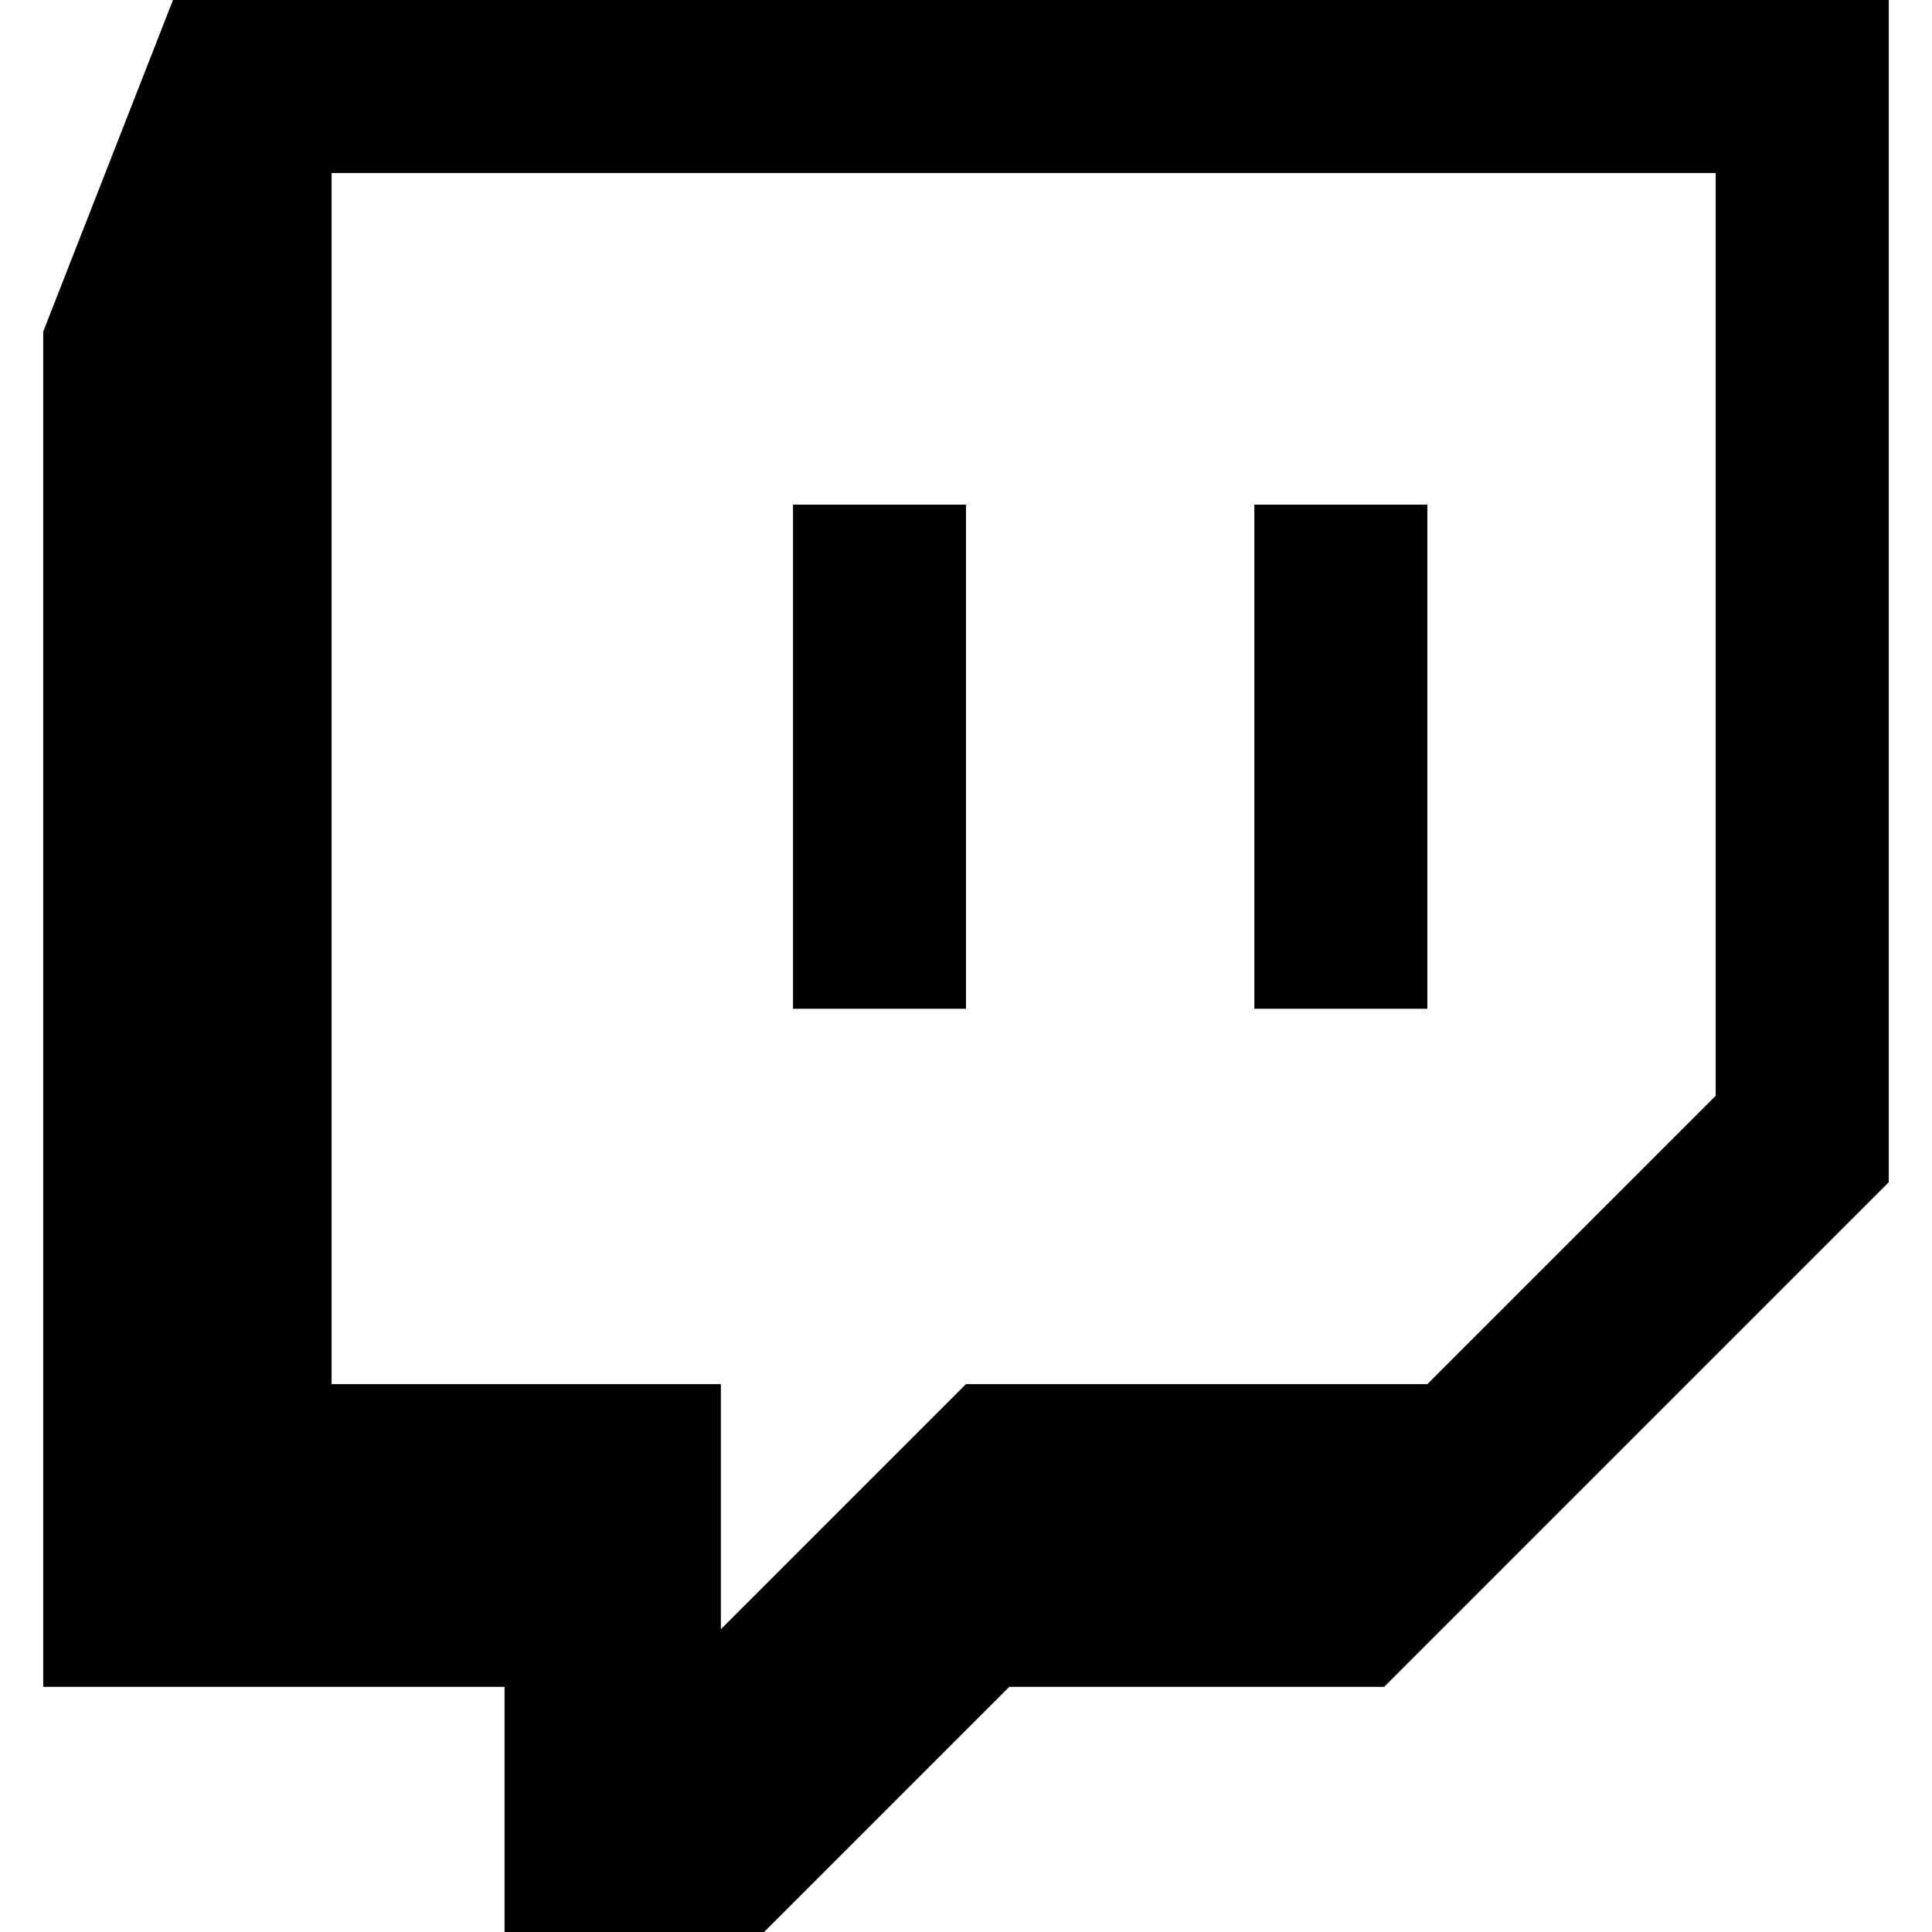
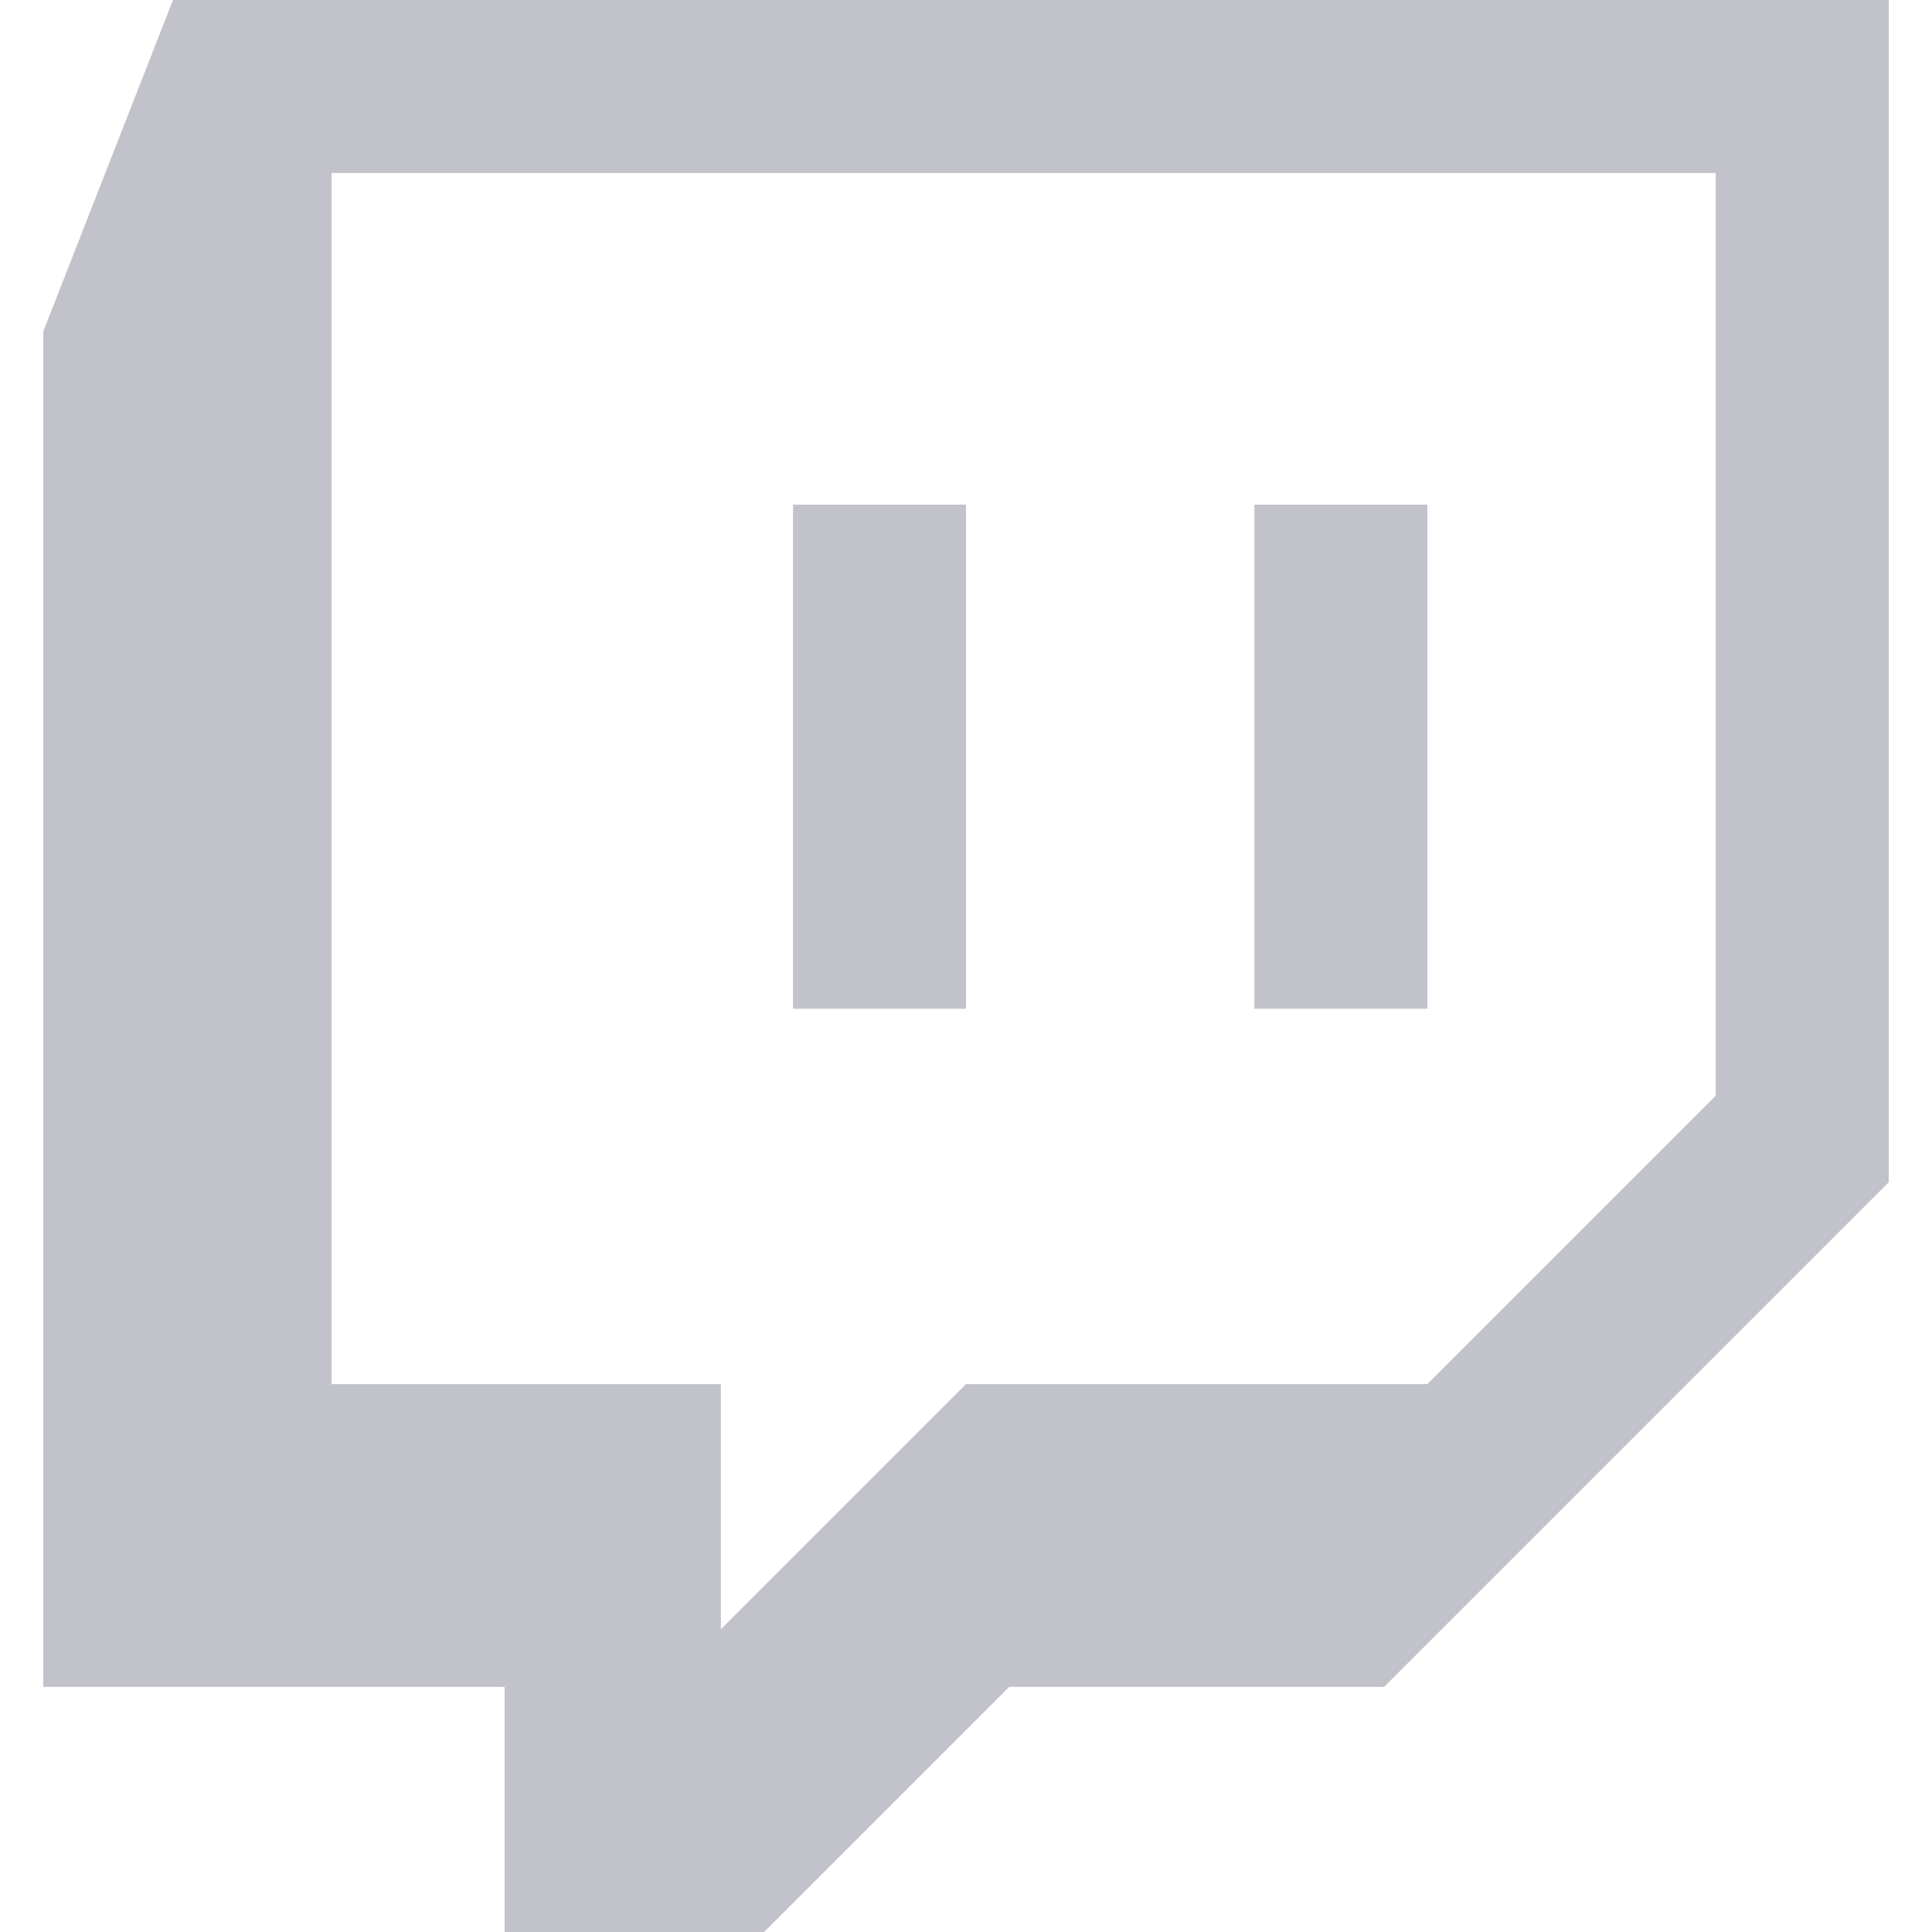
- <svg xmlns="http://www.w3.org/2000/svg" width="24" height="24" viewBox="0 0 24 24">
+ <svg xmlns="http://www.w3.org/2000/svg" width="24" height="24" viewBox="0 0 24 24" fill="#C2C2CB">
  <path d="M2.149 0l-1.612 4.119v16.836h5.731v3.045h3.224l3.045-3.045h4.657l6.269-6.269v-14.686h-21.314zm19.164 13.612l-3.582 3.582h-5.731l-3.045 3.045v-3.045h-4.836v-15.045h17.194v11.463zm-3.582-7.343v6.262h-2.149v-6.262h2.149zm-5.731 0v6.262h-2.149v-6.262h2.149z" fill-rule="evenodd" clip-rule="evenodd" />
</svg>
